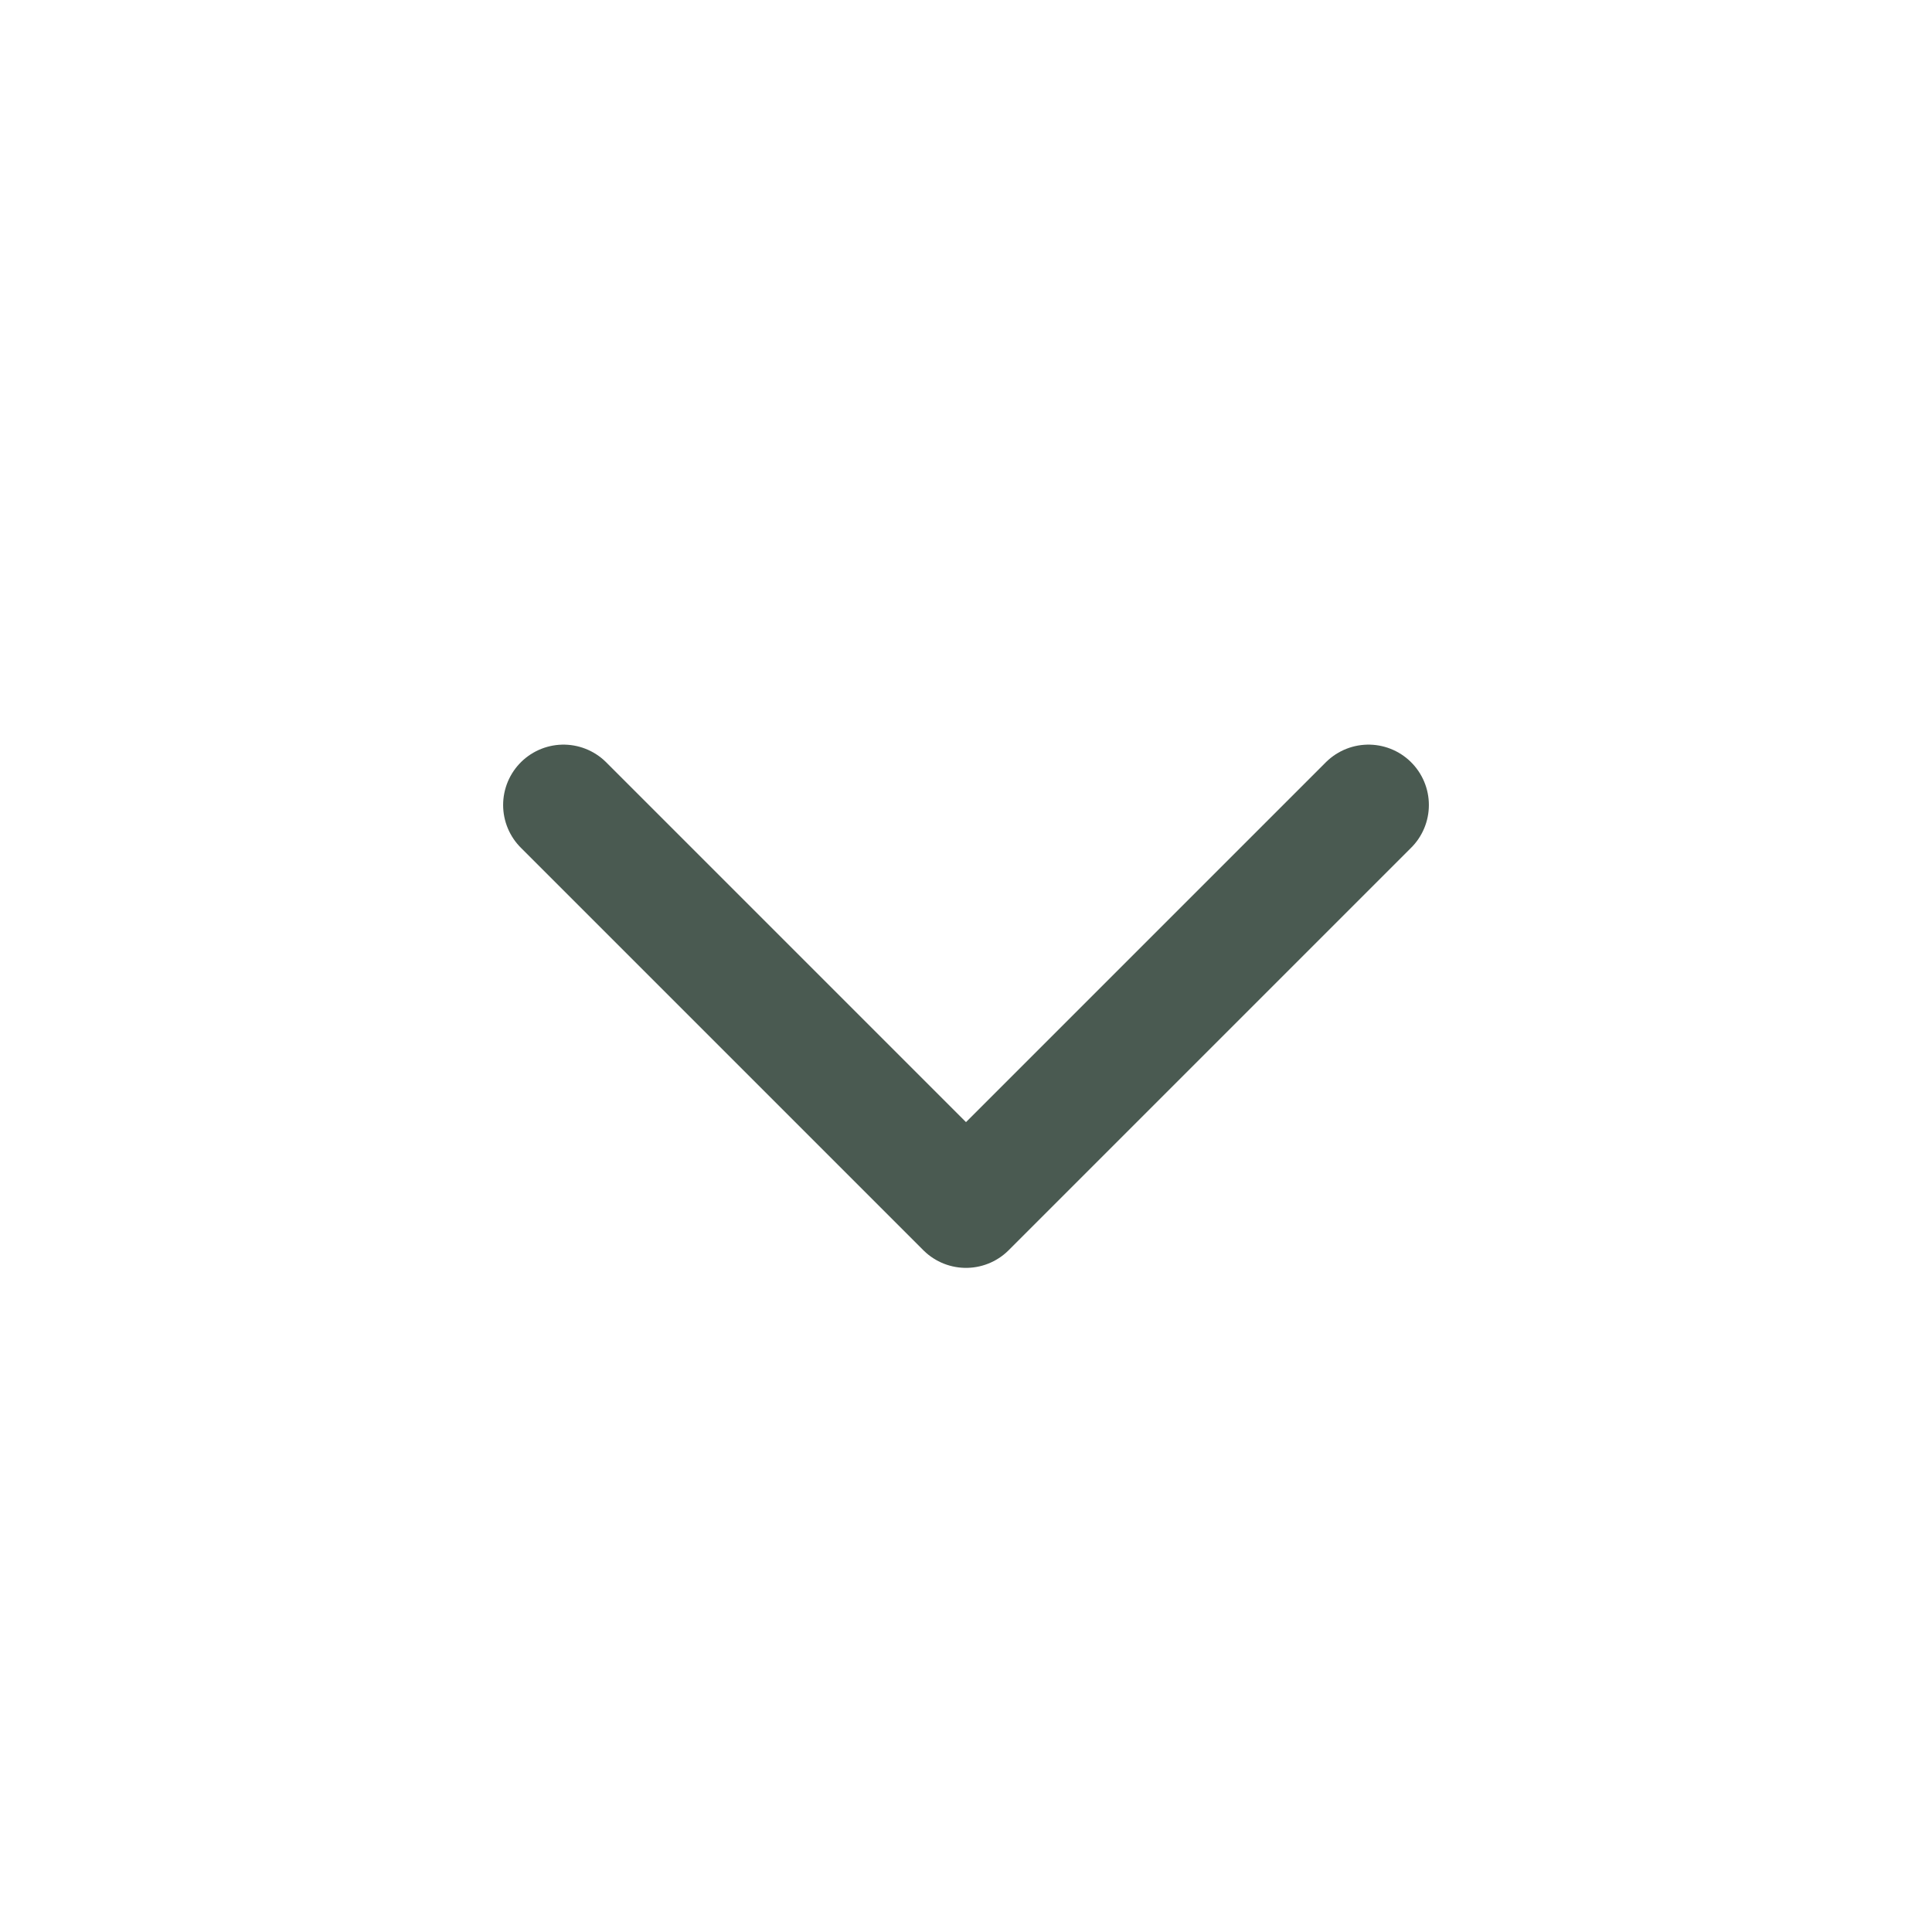
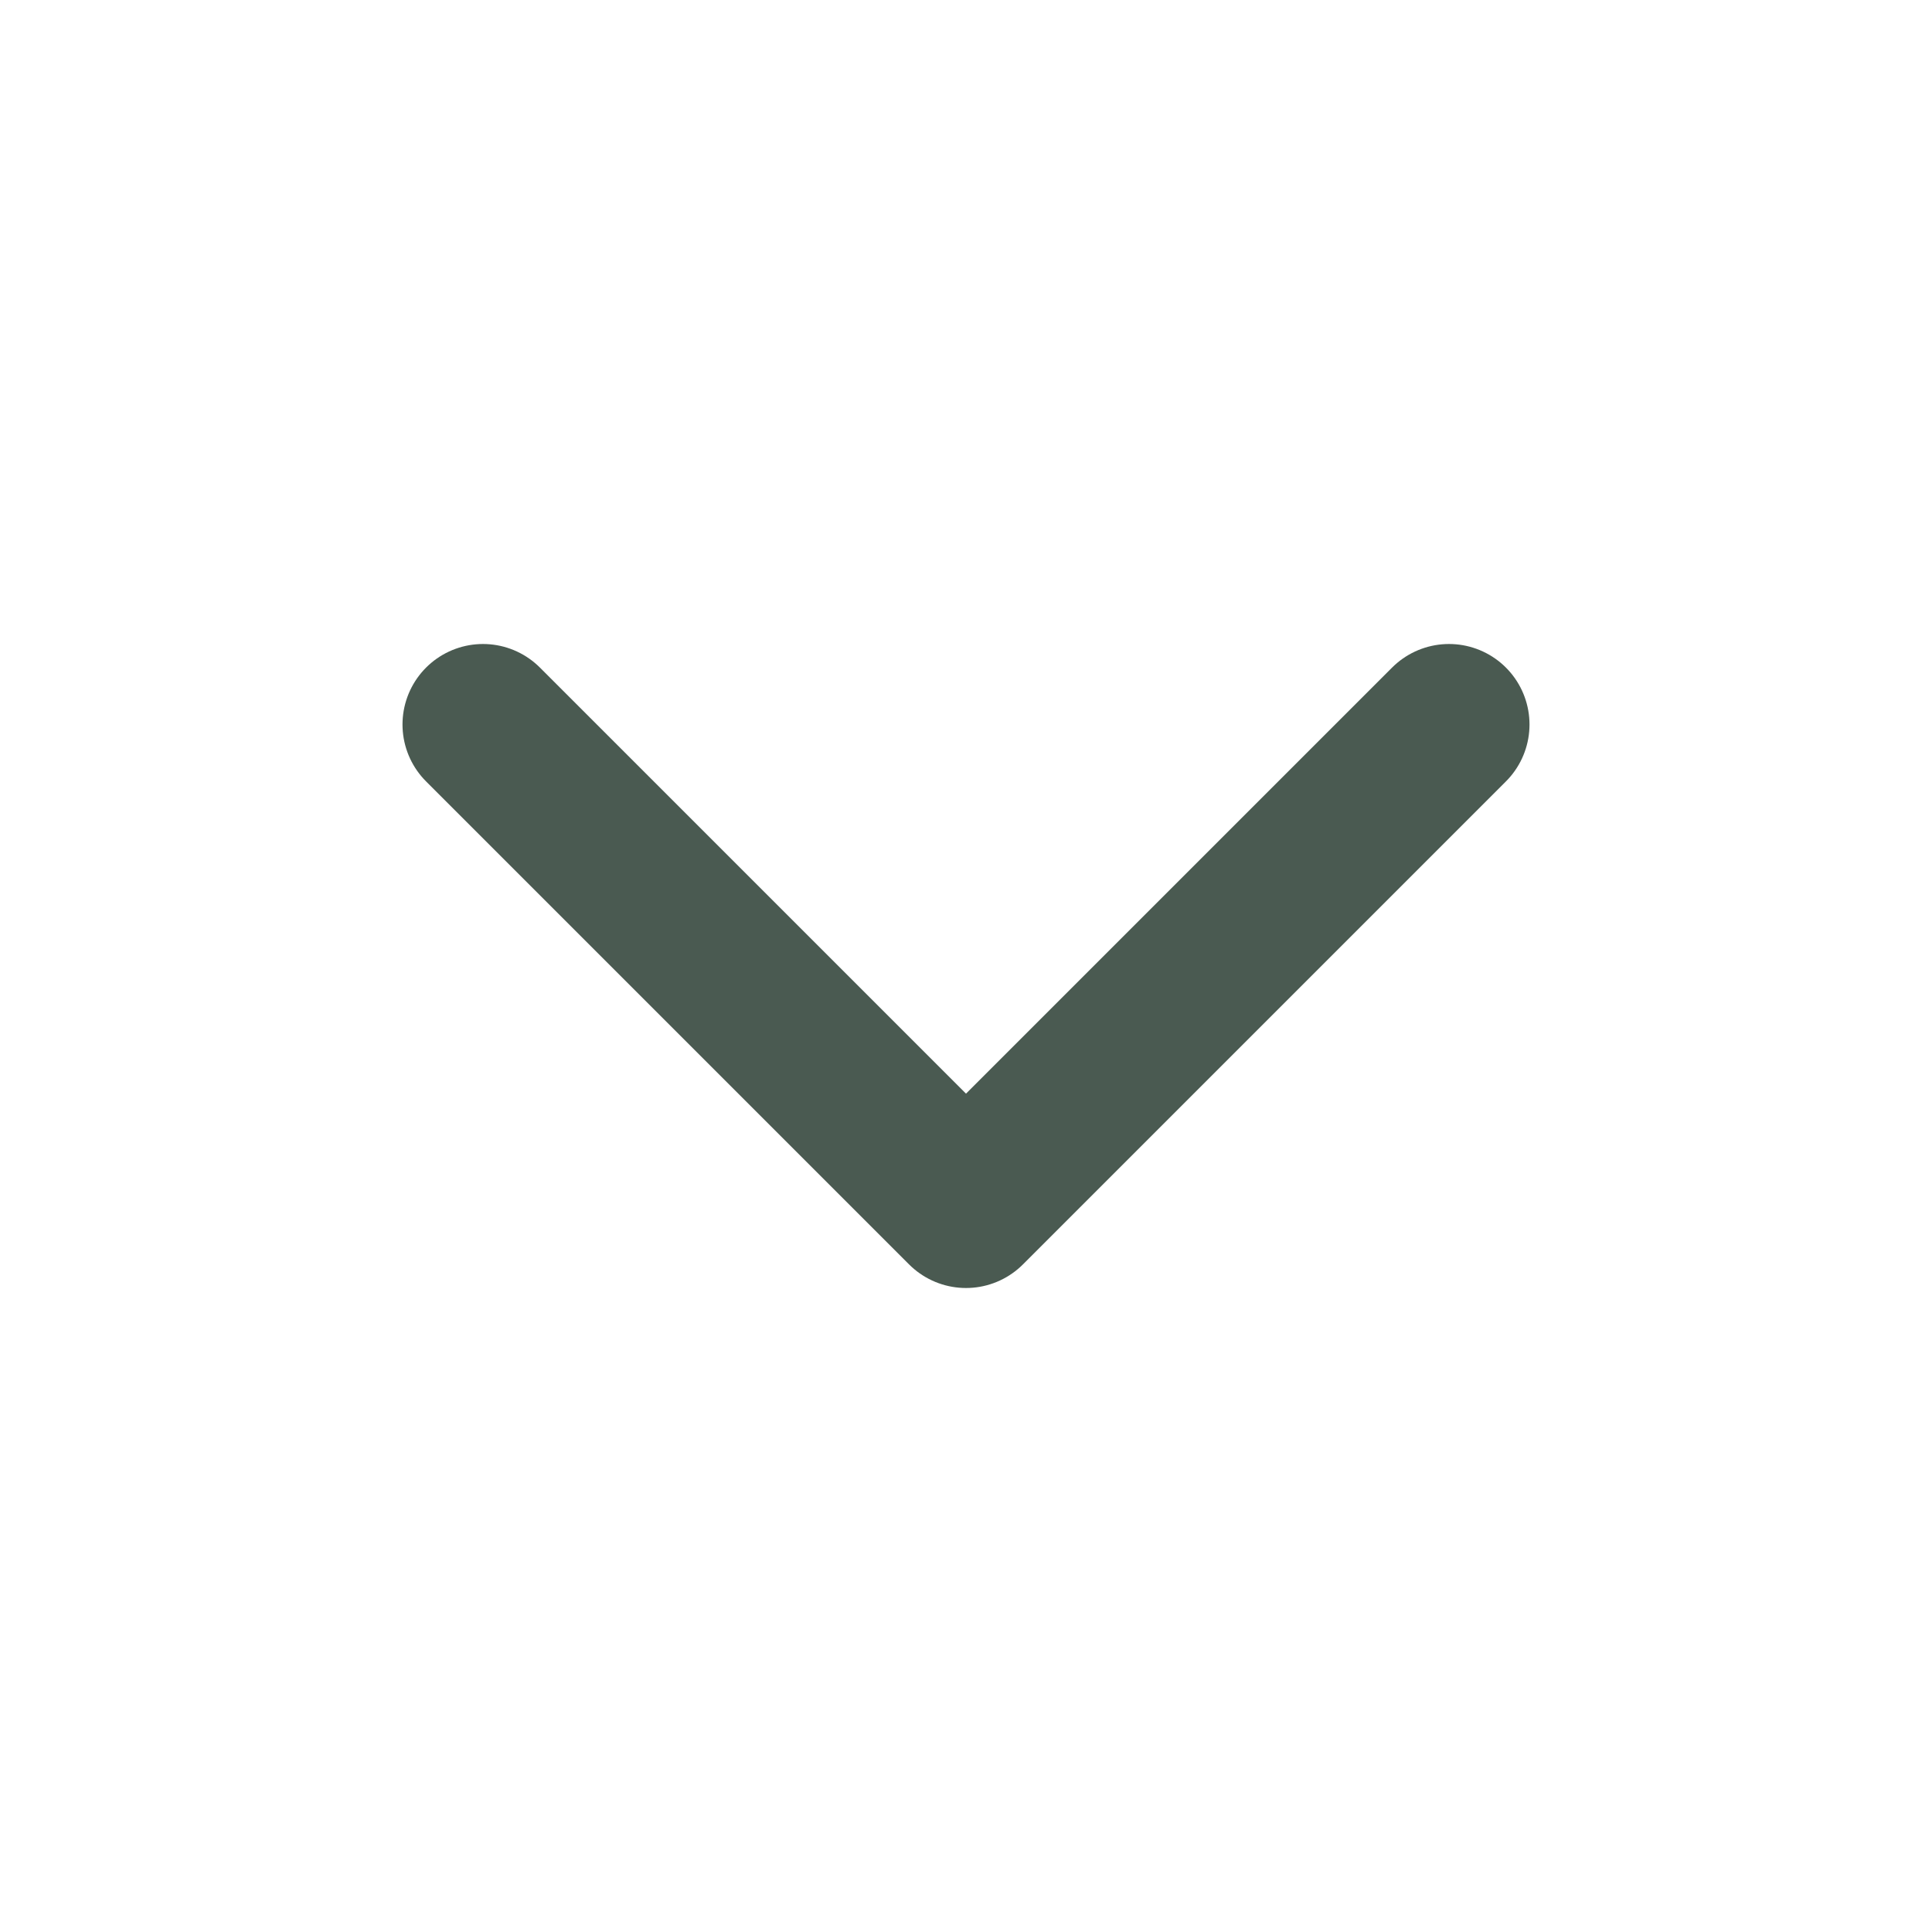
- <svg xmlns="http://www.w3.org/2000/svg" preserveAspectRatio="xMidYMid meet" overflow="visible" style="display: block;" width="24" height="24" viewBox="0 0 24 24" fill="none">
+ <svg xmlns="http://www.w3.org/2000/svg" preserveAspectRatio="none" overflow="visible" style="display: block;" width="24" height="24" viewBox="0 0 24 24" fill="none">
  <g id="Frame">
-     <path id="Vector" d="M7 10L12 15L17 10" stroke-linecap="round" stroke-linejoin="round" stroke="#4A5A51" stroke-width="1.5" />
+     <path id="Vector" d="M6 9L12 15L18 9" stroke-width="2" stroke-linecap="round" stroke-linejoin="round" stroke="#4A5A51" />
  </g>
</svg>
